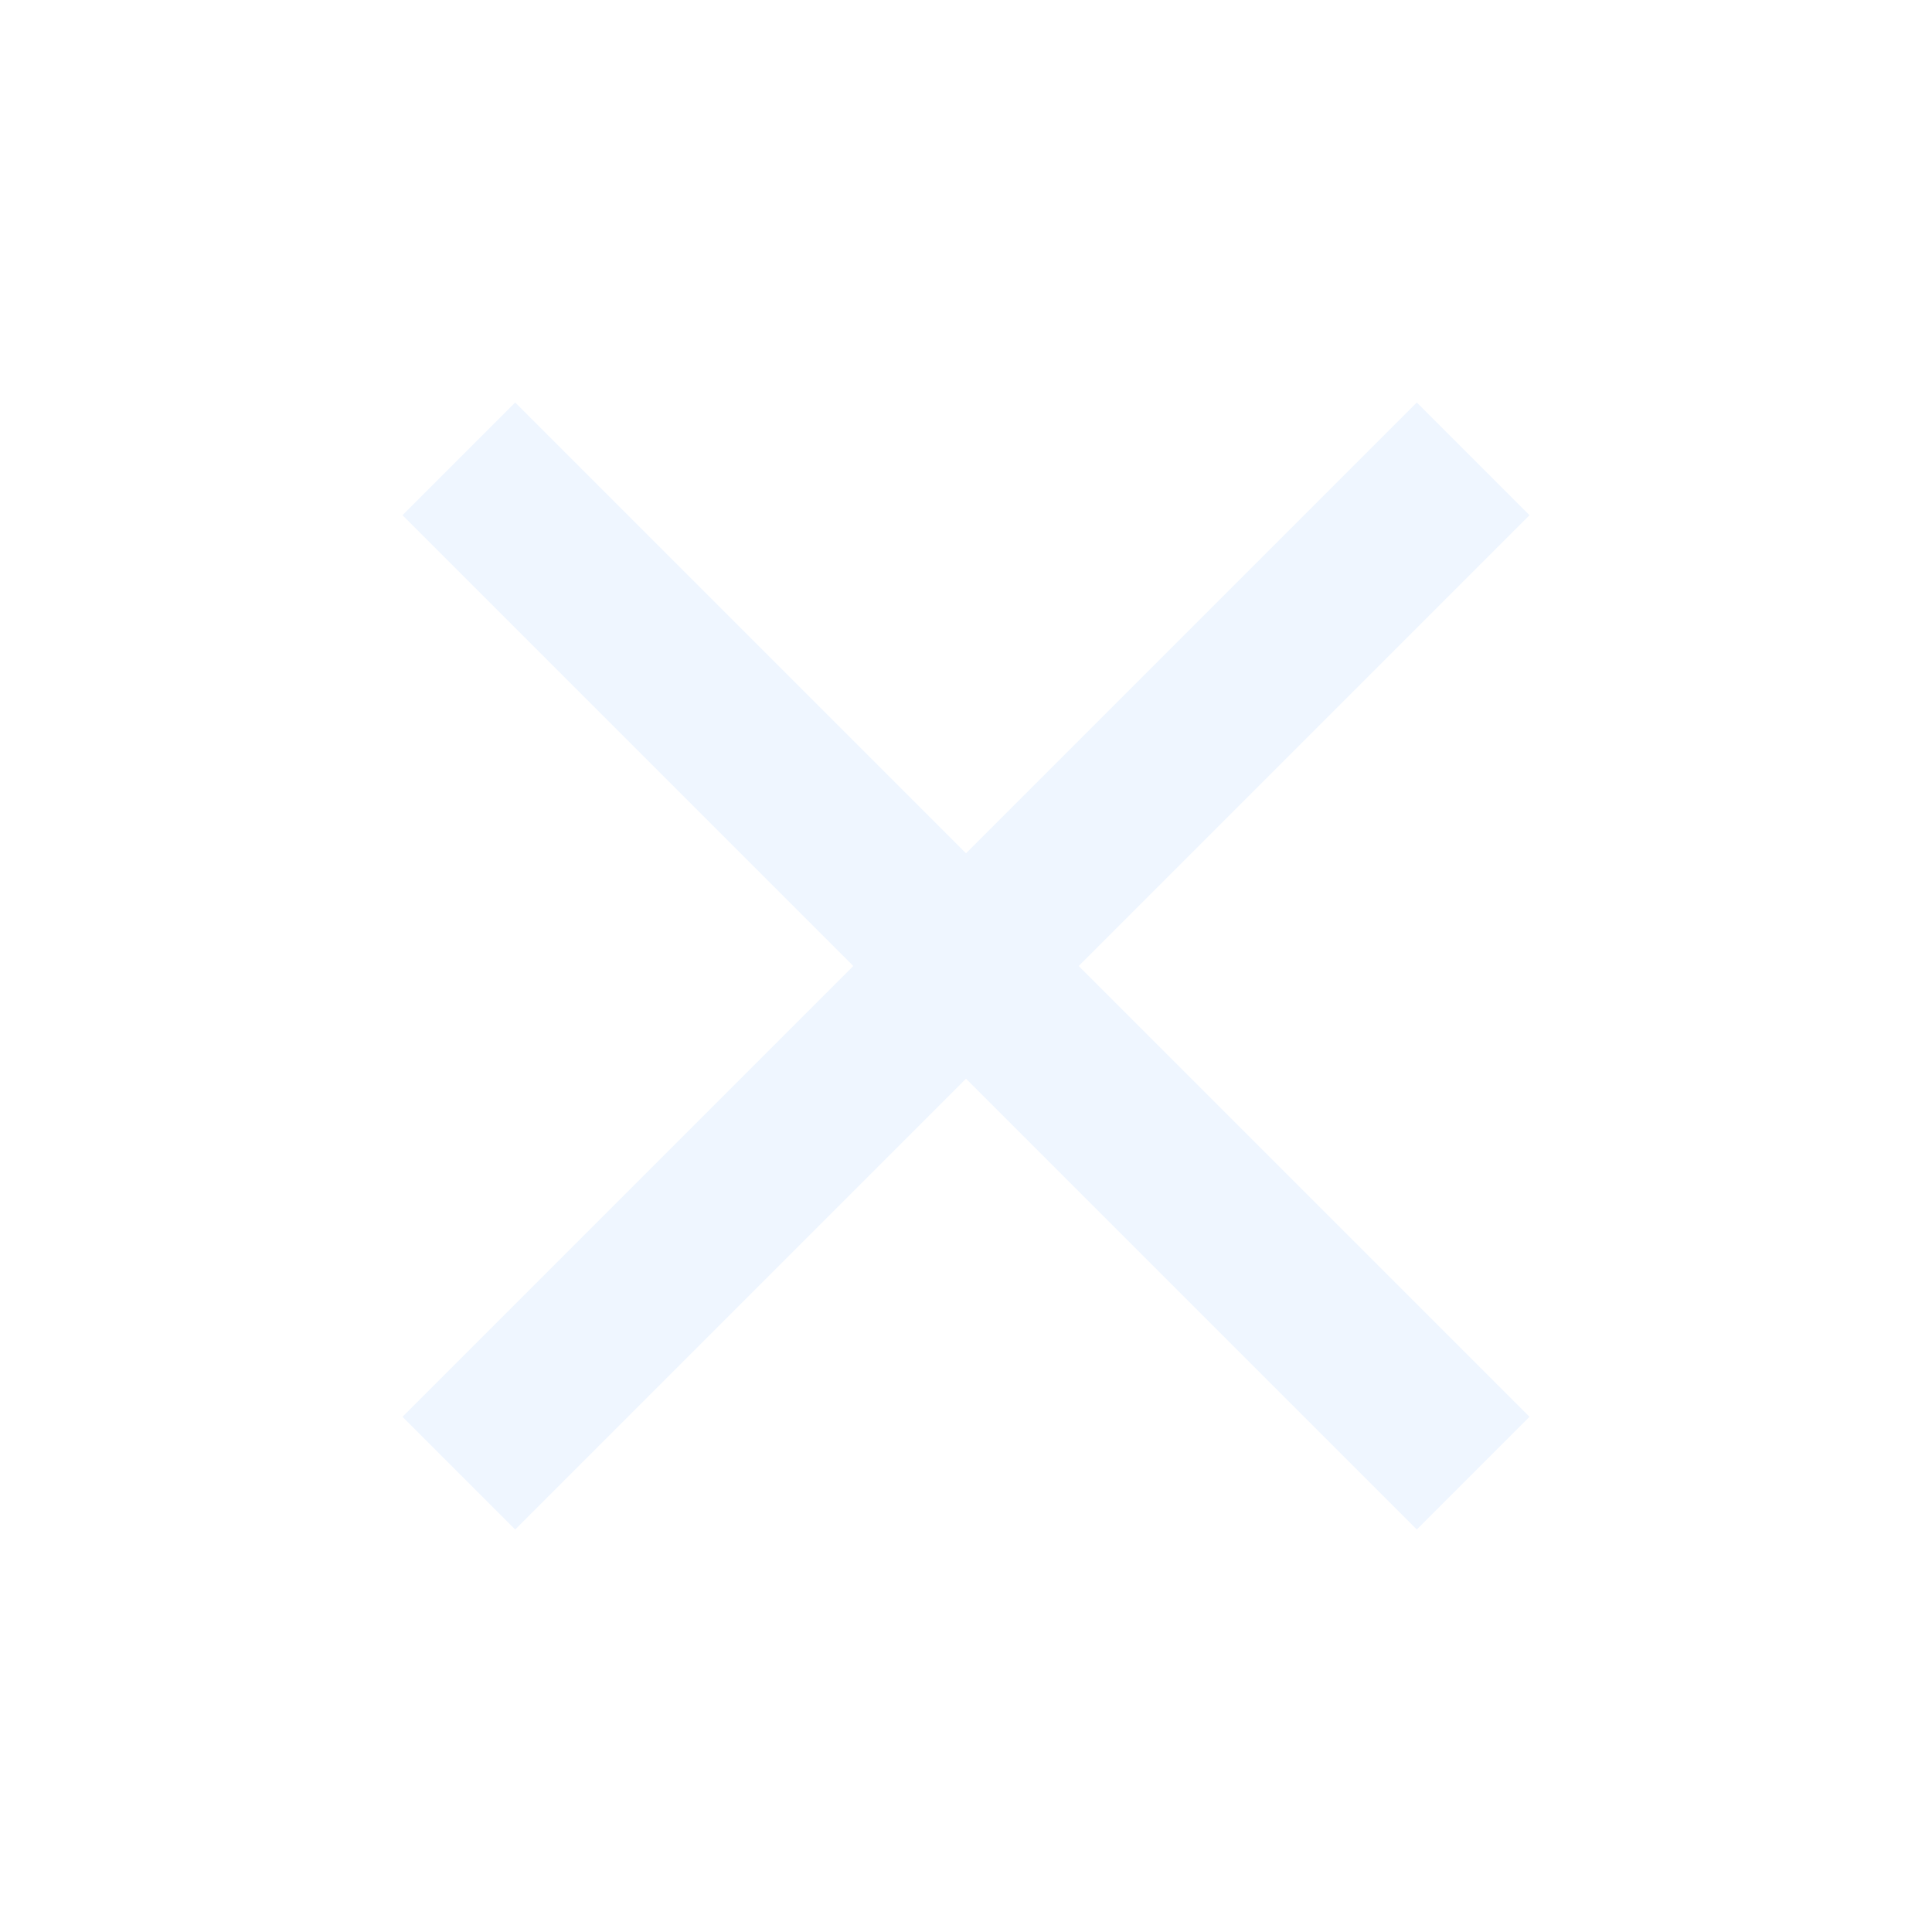
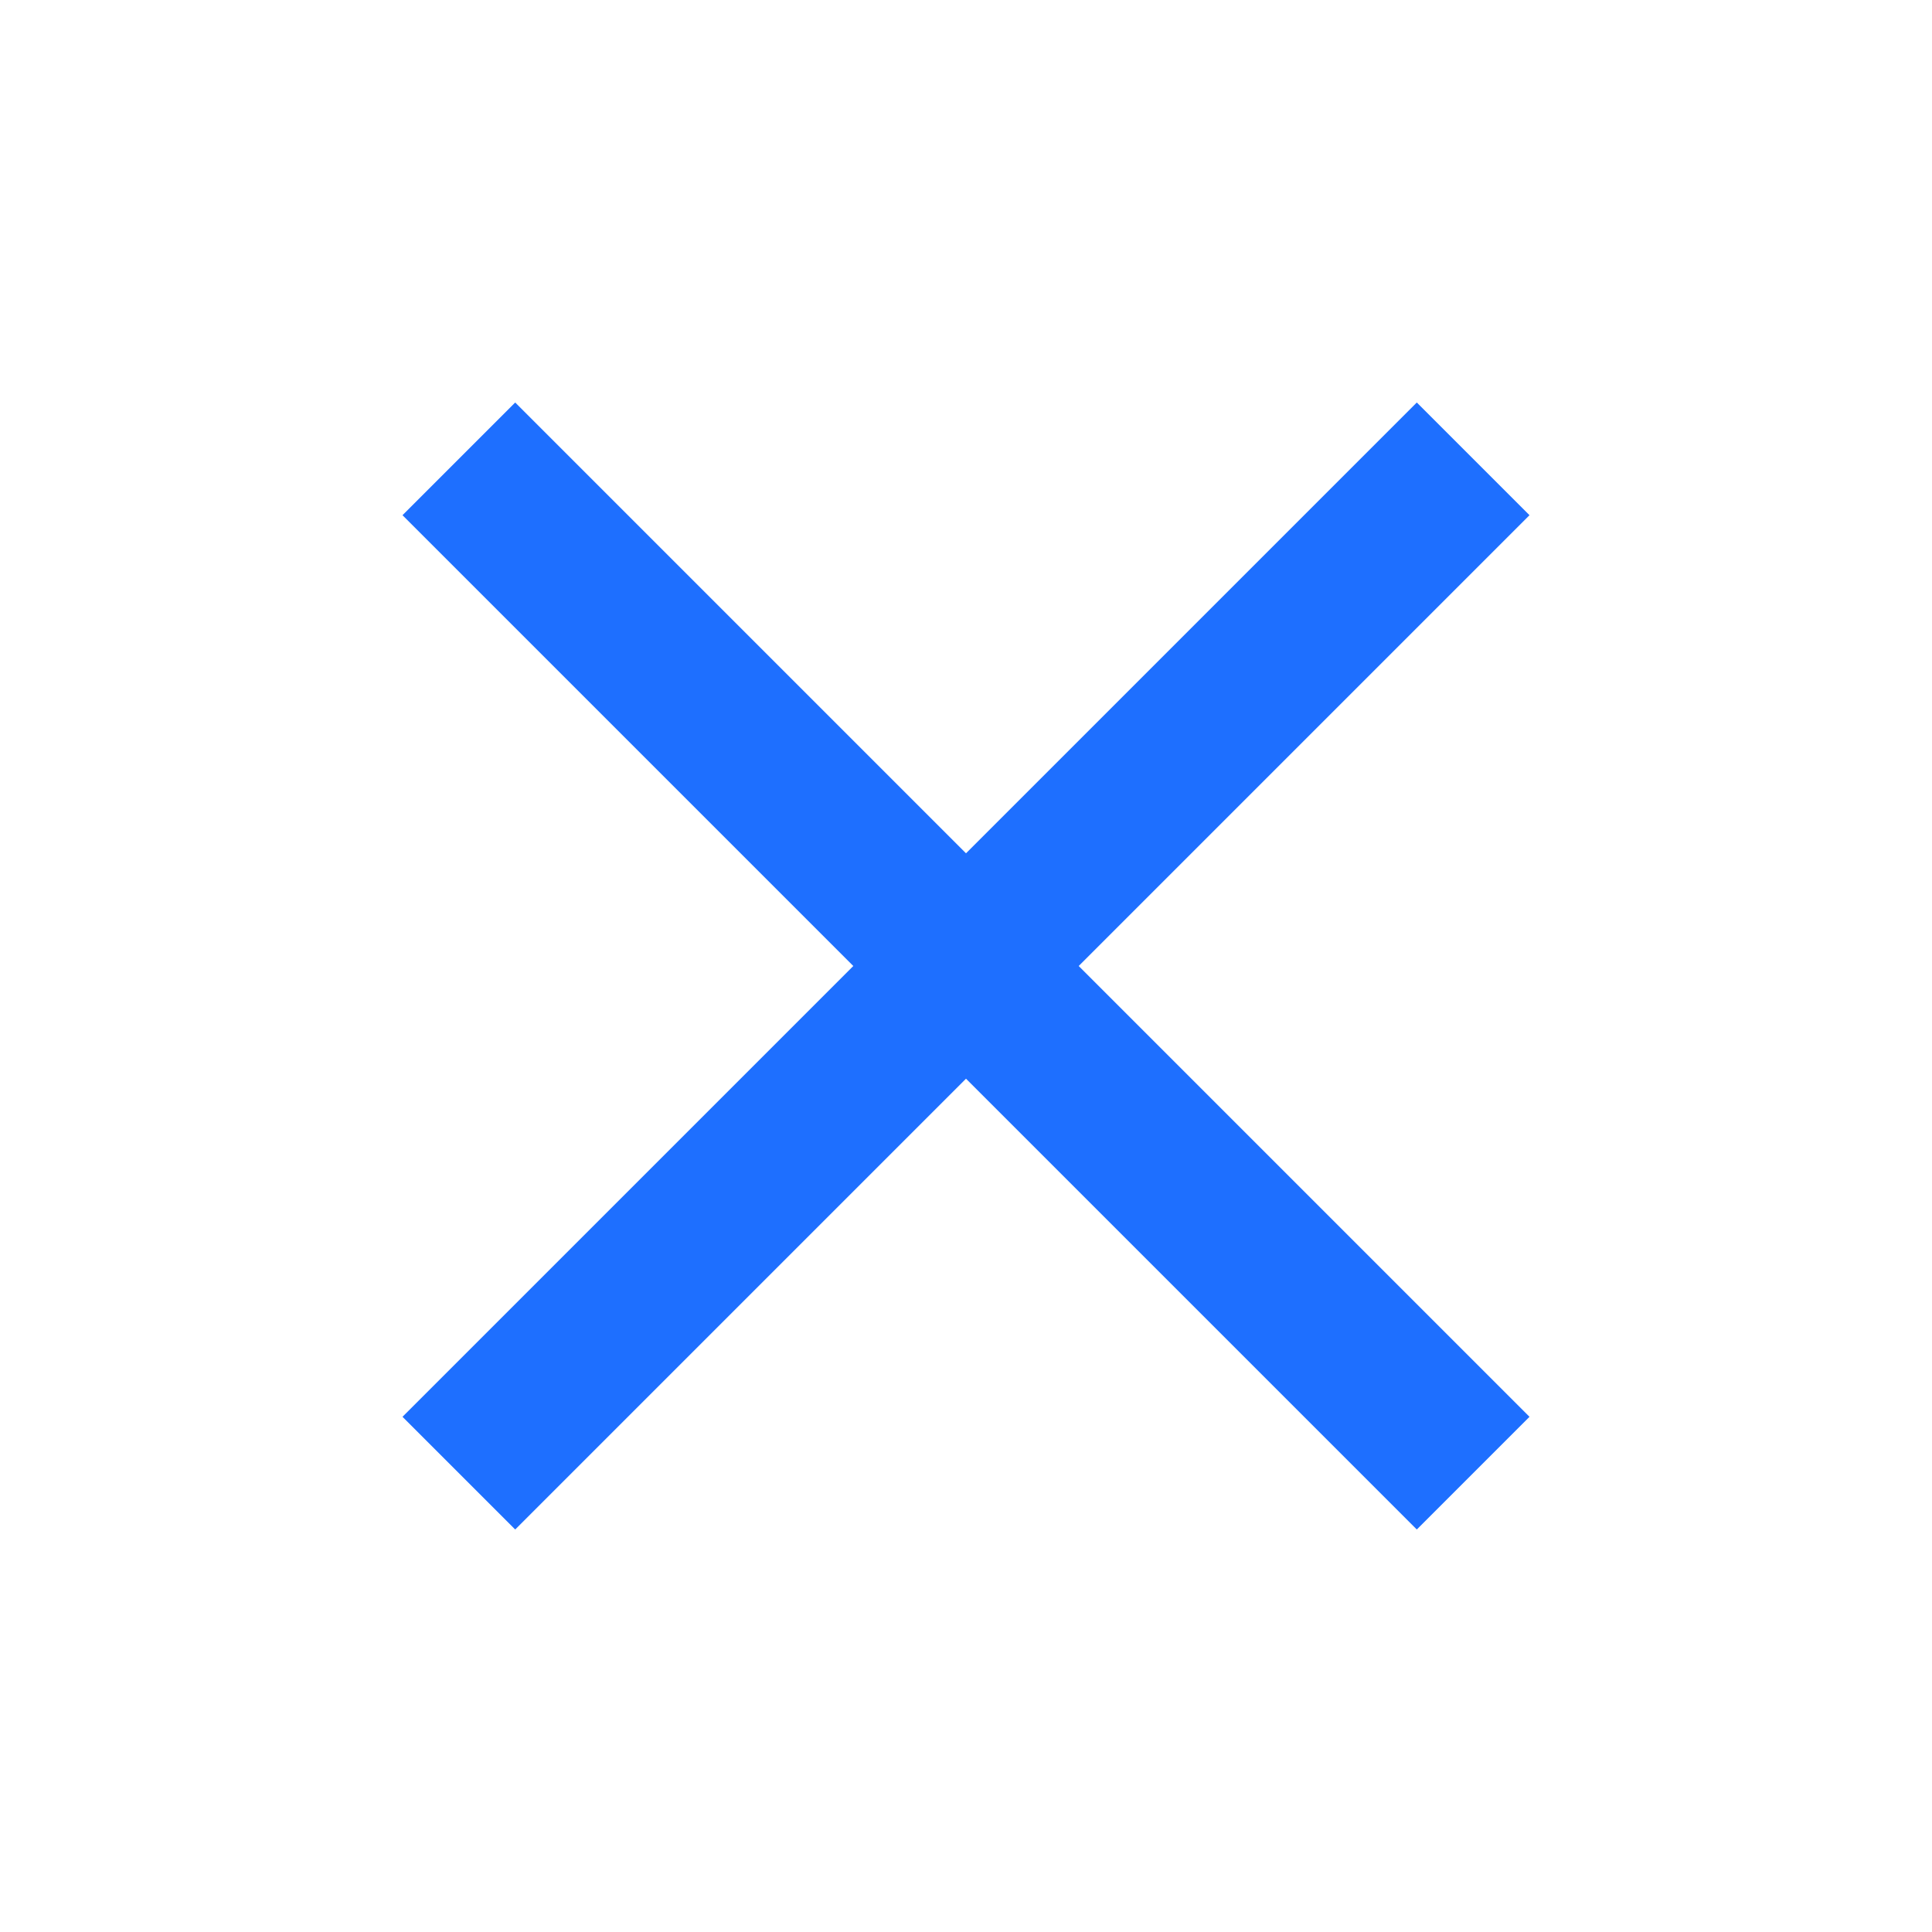
- <svg xmlns="http://www.w3.org/2000/svg" height="24px" viewBox="0 -960 960 960" width="24px" fill="#EFF6FF">
+ <svg xmlns="http://www.w3.org/2000/svg" height="24px" viewBox="0 -960 960 960" width="24px" fill="#1E6FFF">
  <path d="m256-200-56-56 224-224-224-224 56-56 224 224 224-224 56 56-224 224 224 224-56 56-224-224-224 224Z" />
</svg>
